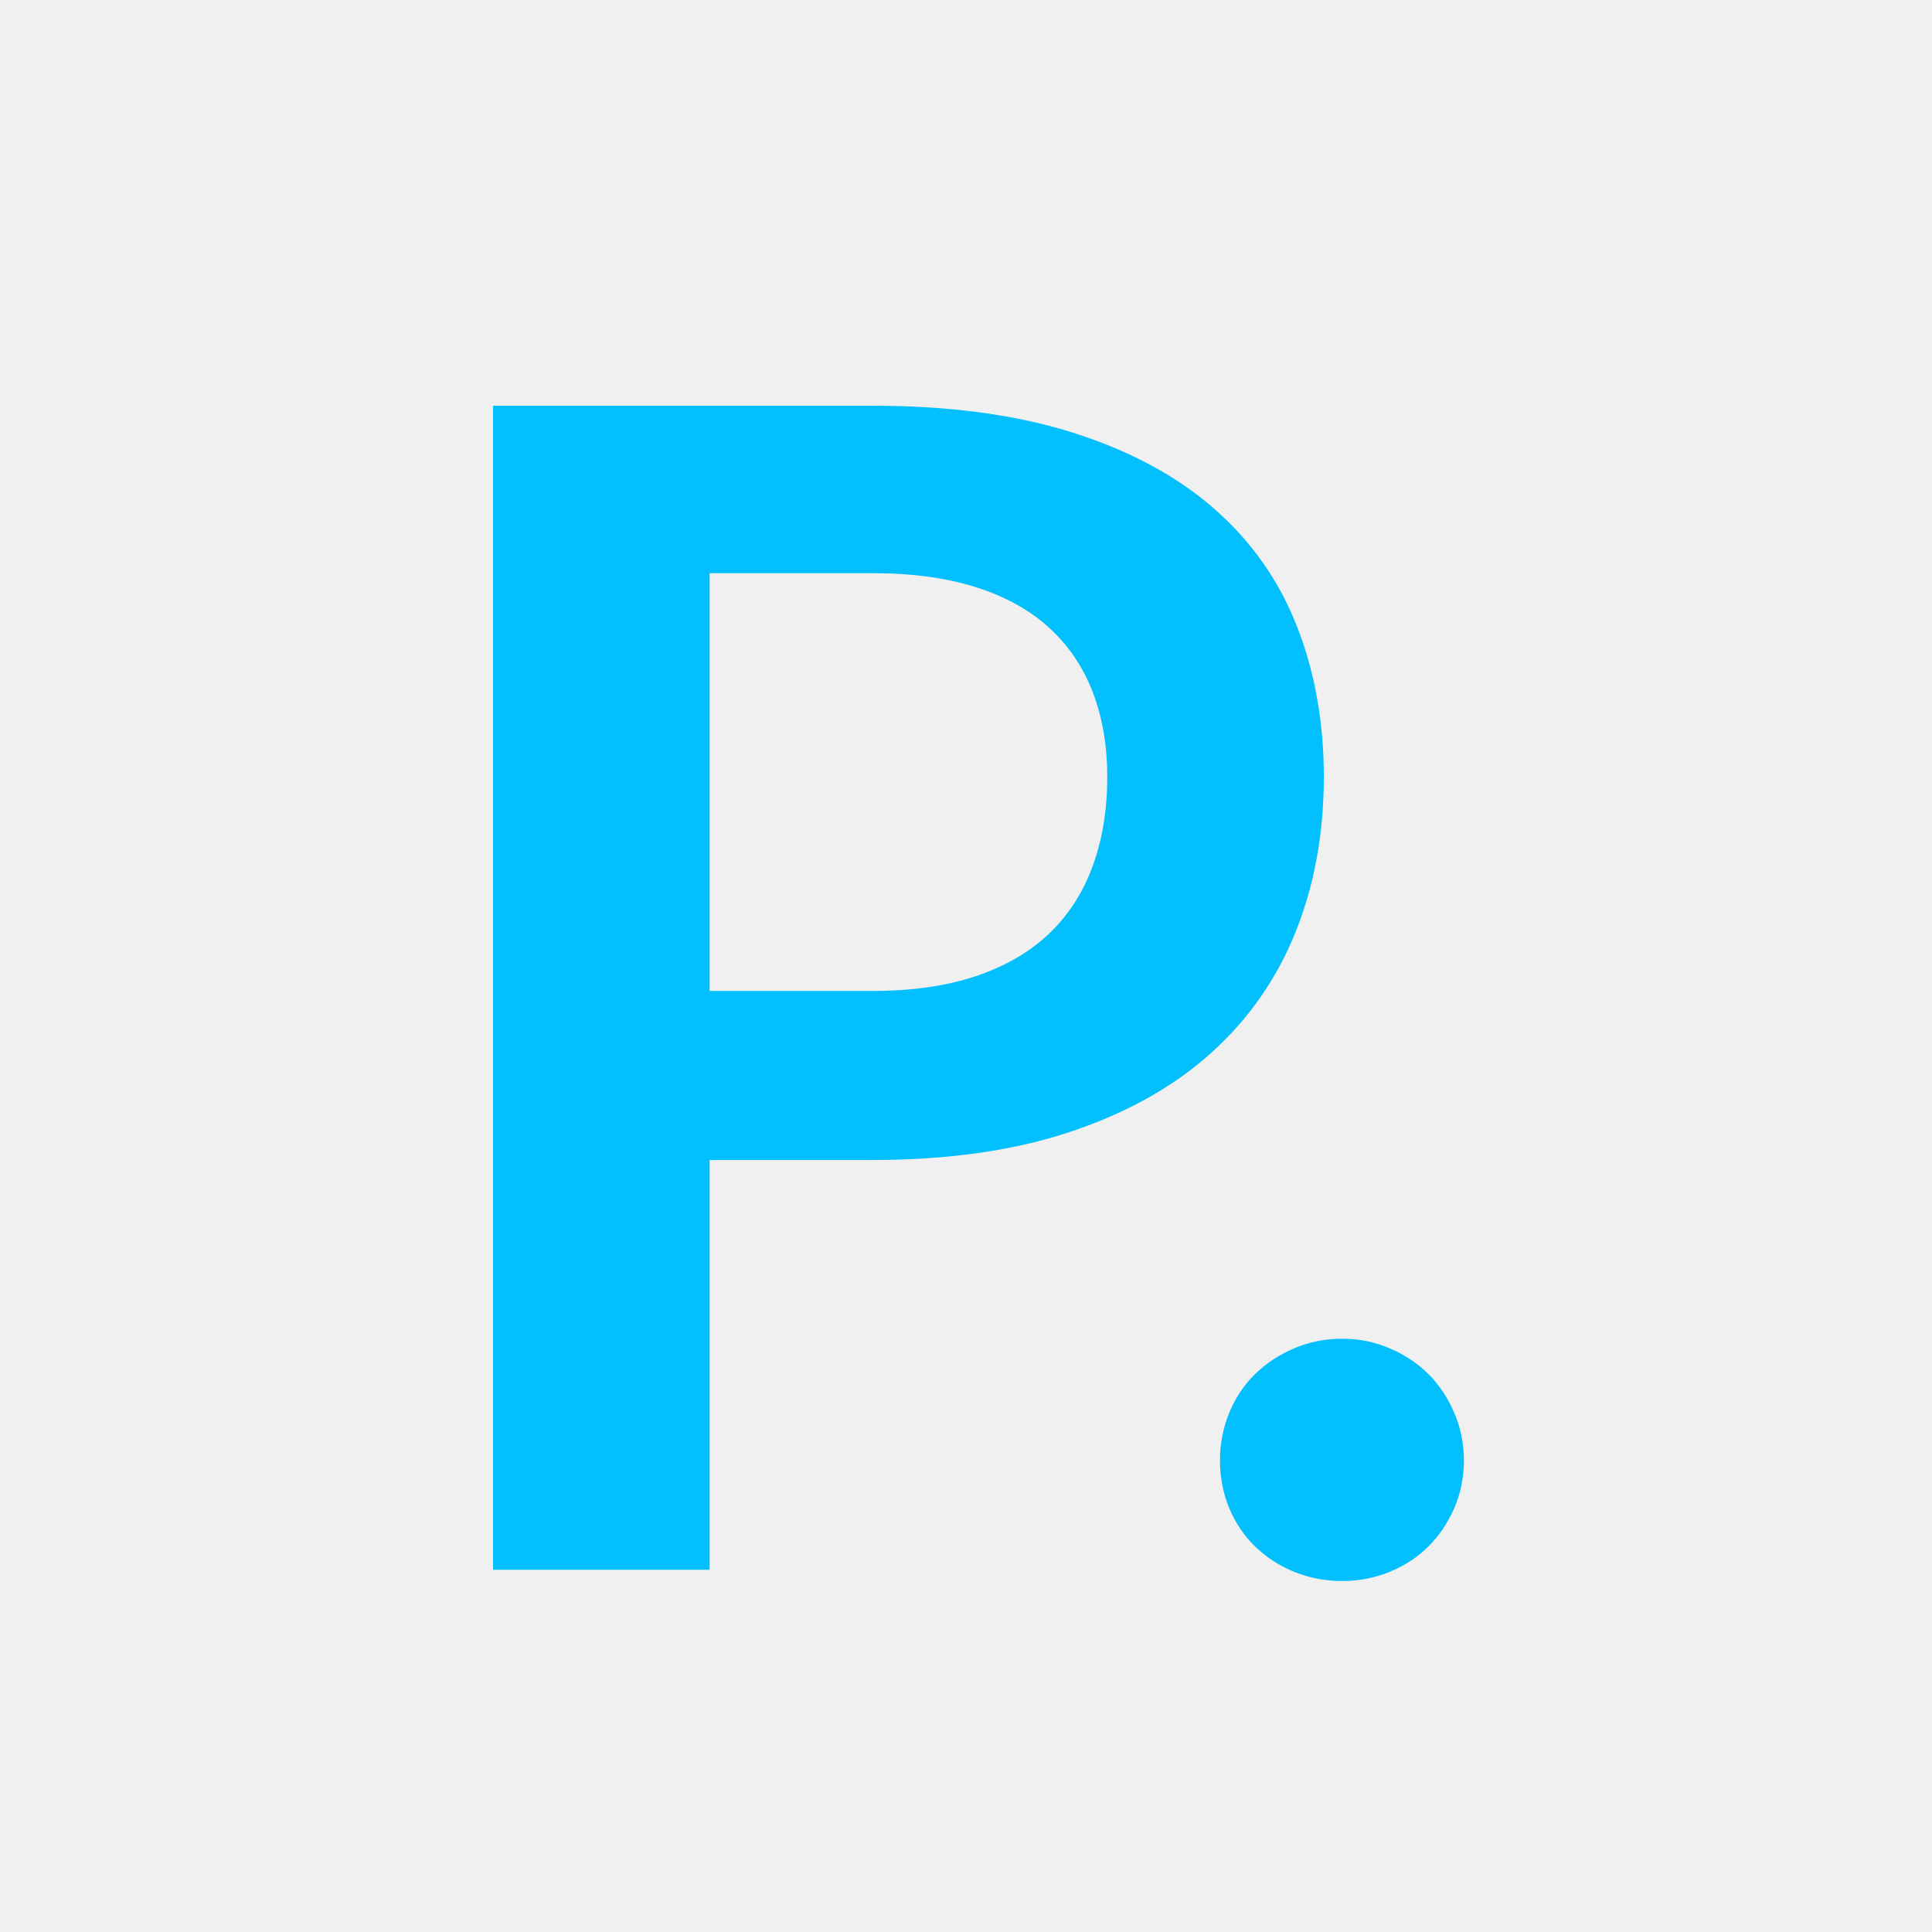
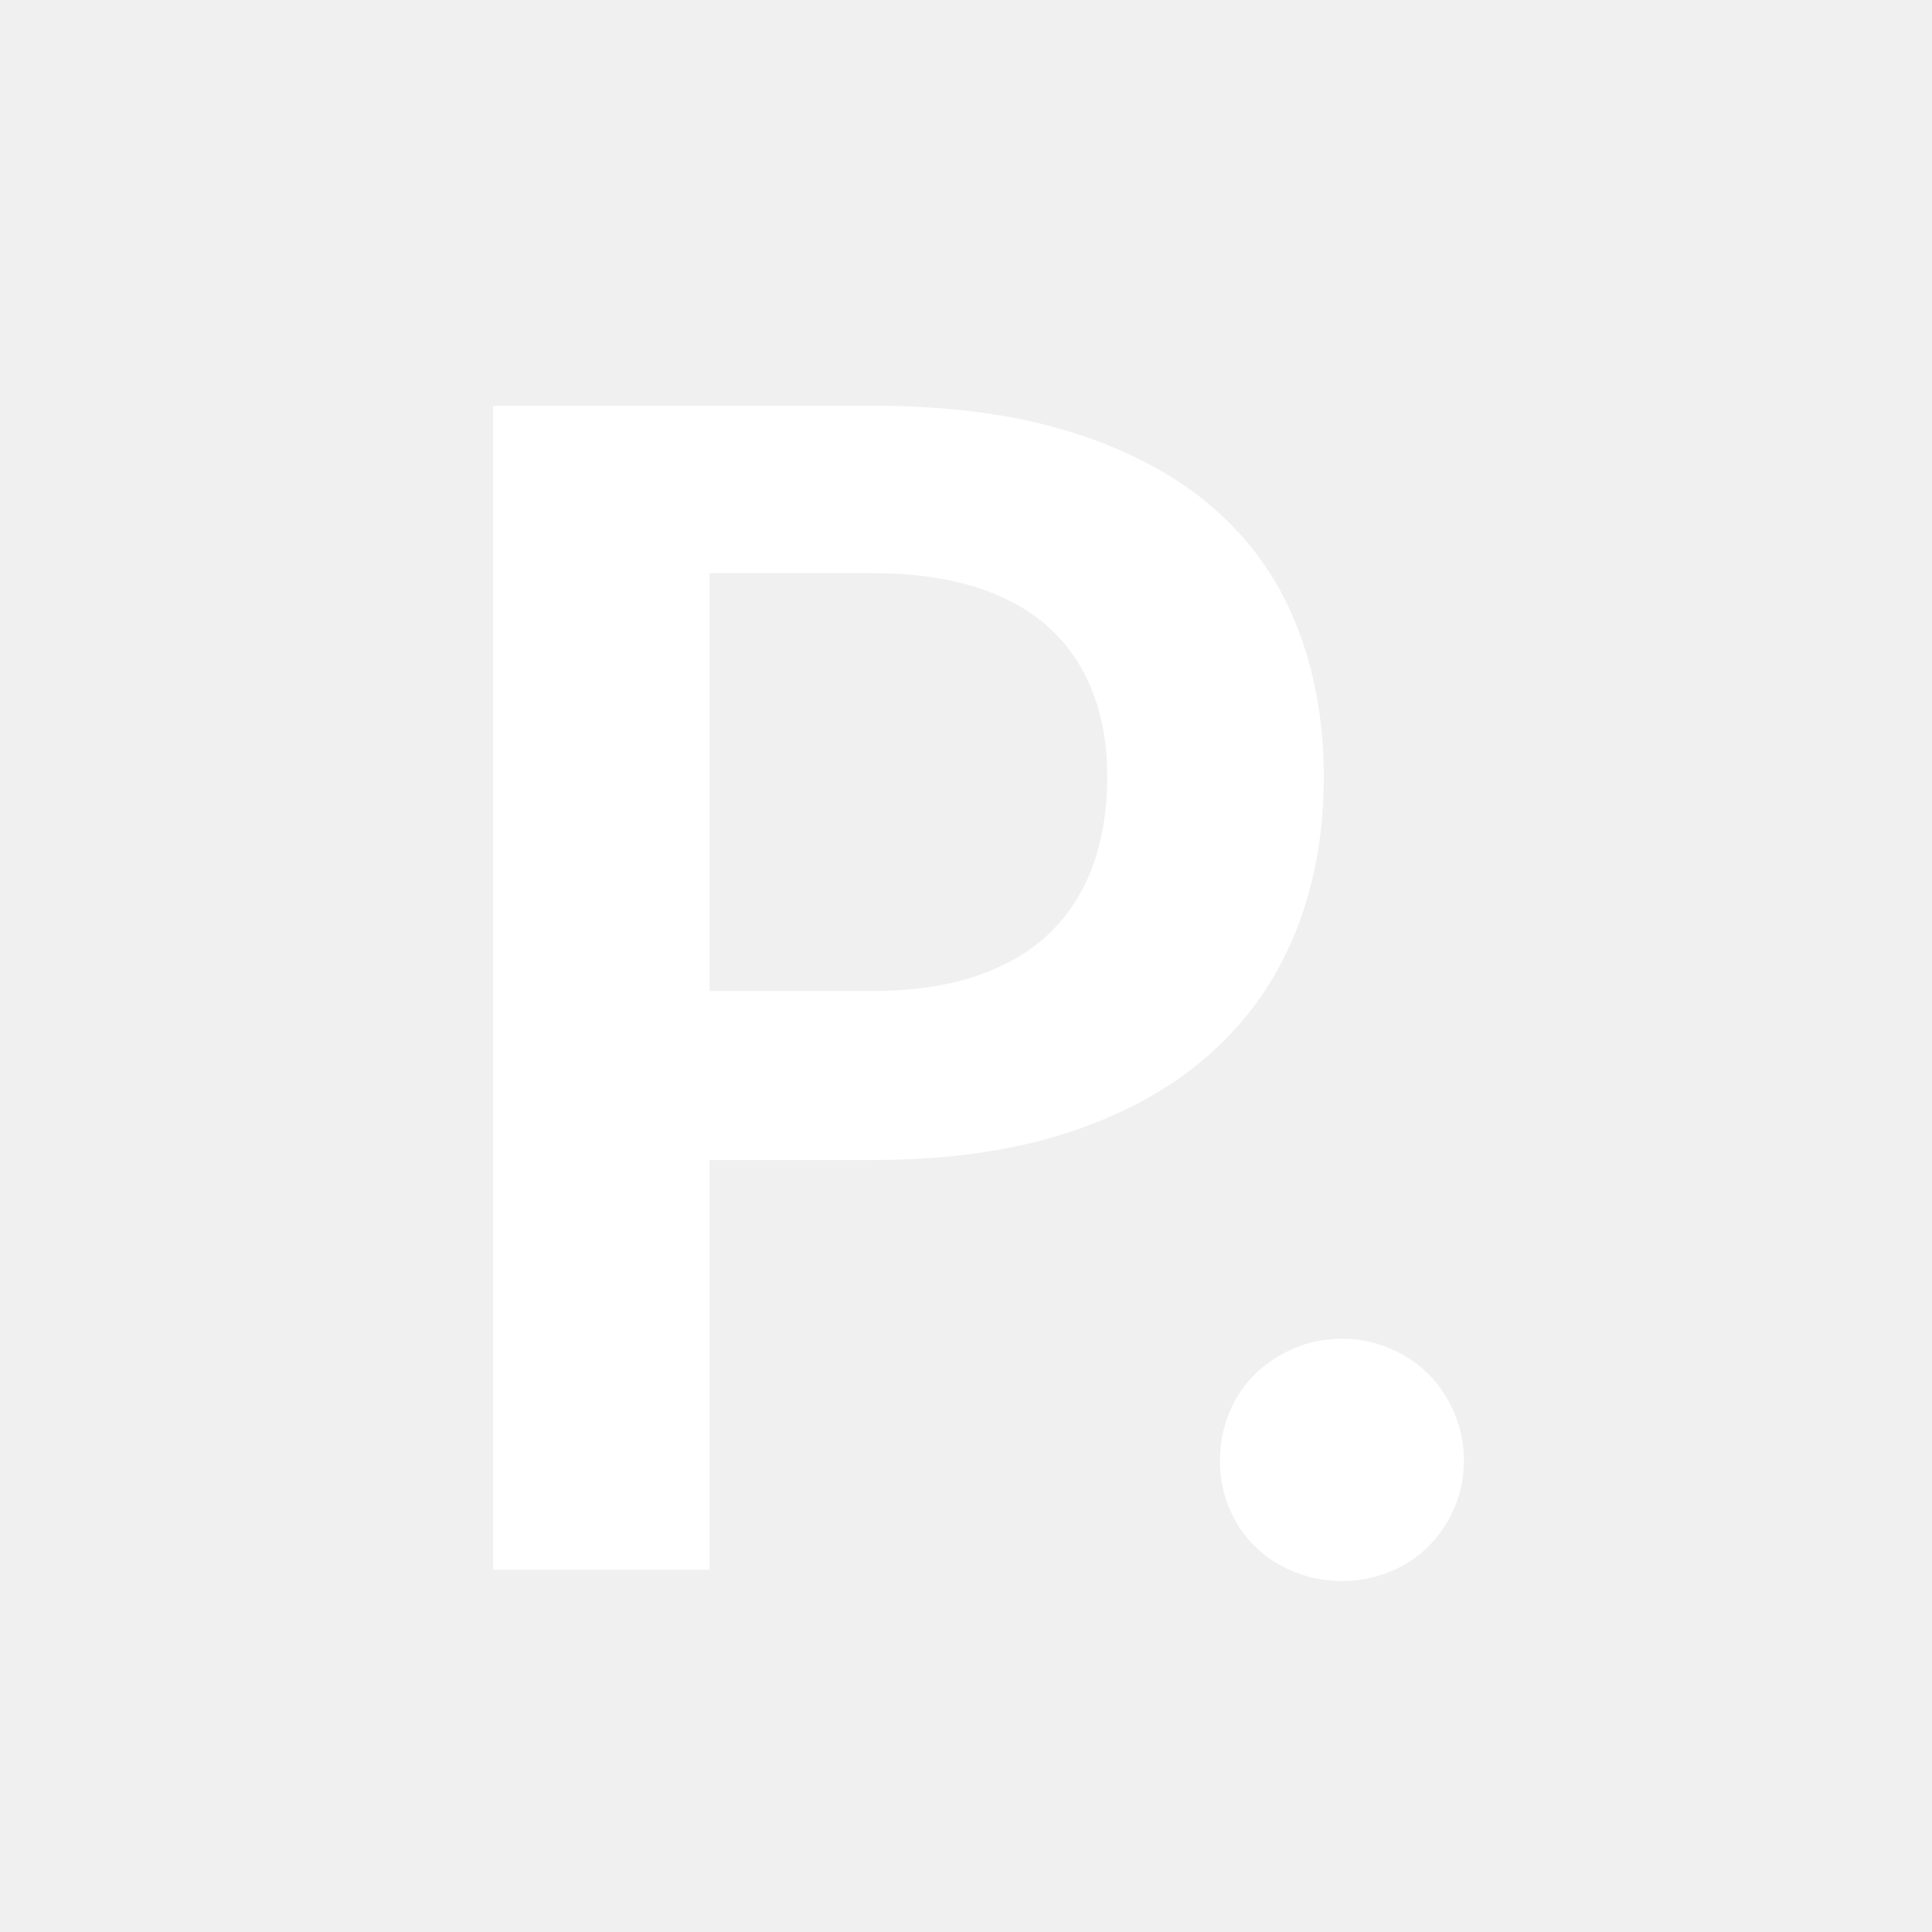
<svg xmlns="http://www.w3.org/2000/svg" width="48px" height="48px" viewBox="0 0 48 48" version="1.1">
  <g id="Artboard" stroke="none" stroke-width="1" fill="none" fill-rule="evenodd">
-     <path d="M17.63,39 L17.63,28.82 L21.67,28.82 C23.55,28.82 25.19,28.587 26.59,28.12 C27.99,27.653 29.157,27 30.09,26.16 C31.023,25.32 31.723,24.317 32.19,23.15 C32.657,21.983 32.89,20.7 32.89,19.3 C32.89,17.953 32.67,16.713 32.23,15.58 C31.79,14.447 31.11,13.473 30.19,12.66 C29.27,11.847 28.103,11.213 26.69,10.76 C25.277,10.307 23.603,10.08 21.67,10.08 L21.67,10.08 L12.25,10.08 L12.25,39 L17.63,39 Z M21.67,24.62 L17.63,24.62 L17.63,14.24 L21.67,14.24 C22.657,14.24 23.517,14.357 24.25,14.59 C24.983,14.823 25.59,15.16 26.07,15.6 C26.55,16.04 26.91,16.573 27.15,17.2 C27.39,17.827 27.51,18.527 27.51,19.3 C27.51,20.113 27.39,20.85 27.15,21.51 C26.91,22.17 26.55,22.73 26.07,23.19 C25.59,23.65 24.983,24.003 24.25,24.25 C23.517,24.497 22.657,24.62 21.67,24.62 L21.67,24.62 Z M33.35,39.28 C33.763,39.28 34.157,39.203 34.53,39.05 C34.903,38.897 35.223,38.687 35.49,38.42 C35.757,38.153 35.97,37.837 36.13,37.47 C36.29,37.103 36.37,36.707 36.37,36.28 C36.37,35.867 36.29,35.473 36.13,35.1 C35.97,34.727 35.757,34.407 35.49,34.14 C35.223,33.873 34.903,33.66 34.53,33.5 C34.157,33.34 33.763,33.26 33.35,33.26 C32.923,33.26 32.523,33.34 32.15,33.5 C31.777,33.66 31.453,33.873 31.18,34.14 C30.907,34.407 30.693,34.727 30.54,35.1 C30.387,35.473 30.31,35.867 30.31,36.28 C30.31,36.707 30.387,37.103 30.54,37.47 C30.693,37.837 30.907,38.153 31.18,38.42 C31.453,38.687 31.777,38.897 32.15,39.05 C32.523,39.203 32.923,39.28 33.35,39.28 Z" id="P." fill="#02BFFD" fill-rule="nonzero" />
+     <path d="M17.63,39 L17.63,28.82 L21.67,28.82 C23.55,28.82 25.19,28.587 26.59,28.12 C27.99,27.653 29.157,27 30.09,26.16 C31.023,25.32 31.723,24.317 32.19,23.15 C32.657,21.983 32.89,20.7 32.89,19.3 C32.89,17.953 32.67,16.713 32.23,15.58 C31.79,14.447 31.11,13.473 30.19,12.66 C29.27,11.847 28.103,11.213 26.69,10.76 C25.277,10.307 23.603,10.08 21.67,10.08 L21.67,10.08 L12.25,10.08 L12.25,39 L17.63,39 Z M21.67,24.62 L17.63,24.62 L17.63,14.24 L21.67,14.24 C22.657,14.24 23.517,14.357 24.25,14.59 C24.983,14.823 25.59,15.16 26.07,15.6 C26.55,16.04 26.91,16.573 27.15,17.2 C27.39,17.827 27.51,18.527 27.51,19.3 C27.51,20.113 27.39,20.85 27.15,21.51 C26.91,22.17 26.55,22.73 26.07,23.19 C25.59,23.65 24.983,24.003 24.25,24.25 C23.517,24.497 22.657,24.62 21.67,24.62 L21.67,24.62 Z M33.35,39.28 C33.763,39.28 34.157,39.203 34.53,39.05 C34.903,38.897 35.223,38.687 35.49,38.42 C35.757,38.153 35.97,37.837 36.13,37.47 C36.29,37.103 36.37,36.707 36.37,36.28 C36.37,35.867 36.29,35.473 36.13,35.1 C35.97,34.727 35.757,34.407 35.49,34.14 C35.223,33.873 34.903,33.66 34.53,33.5 C34.157,33.34 33.763,33.26 33.35,33.26 C32.923,33.26 32.523,33.34 32.15,33.5 C31.777,33.66 31.453,33.873 31.18,34.14 C30.907,34.407 30.693,34.727 30.54,35.1 C30.387,35.473 30.31,35.867 30.31,36.28 C30.31,36.707 30.387,37.103 30.54,37.47 C30.693,37.837 30.907,38.153 31.18,38.42 C31.453,38.687 31.777,38.897 32.15,39.05 C32.523,39.203 32.923,39.28 33.35,39.28 Z" id="P." fill="#fff" fill-rule="nonzero" />
  </g>
</svg>
